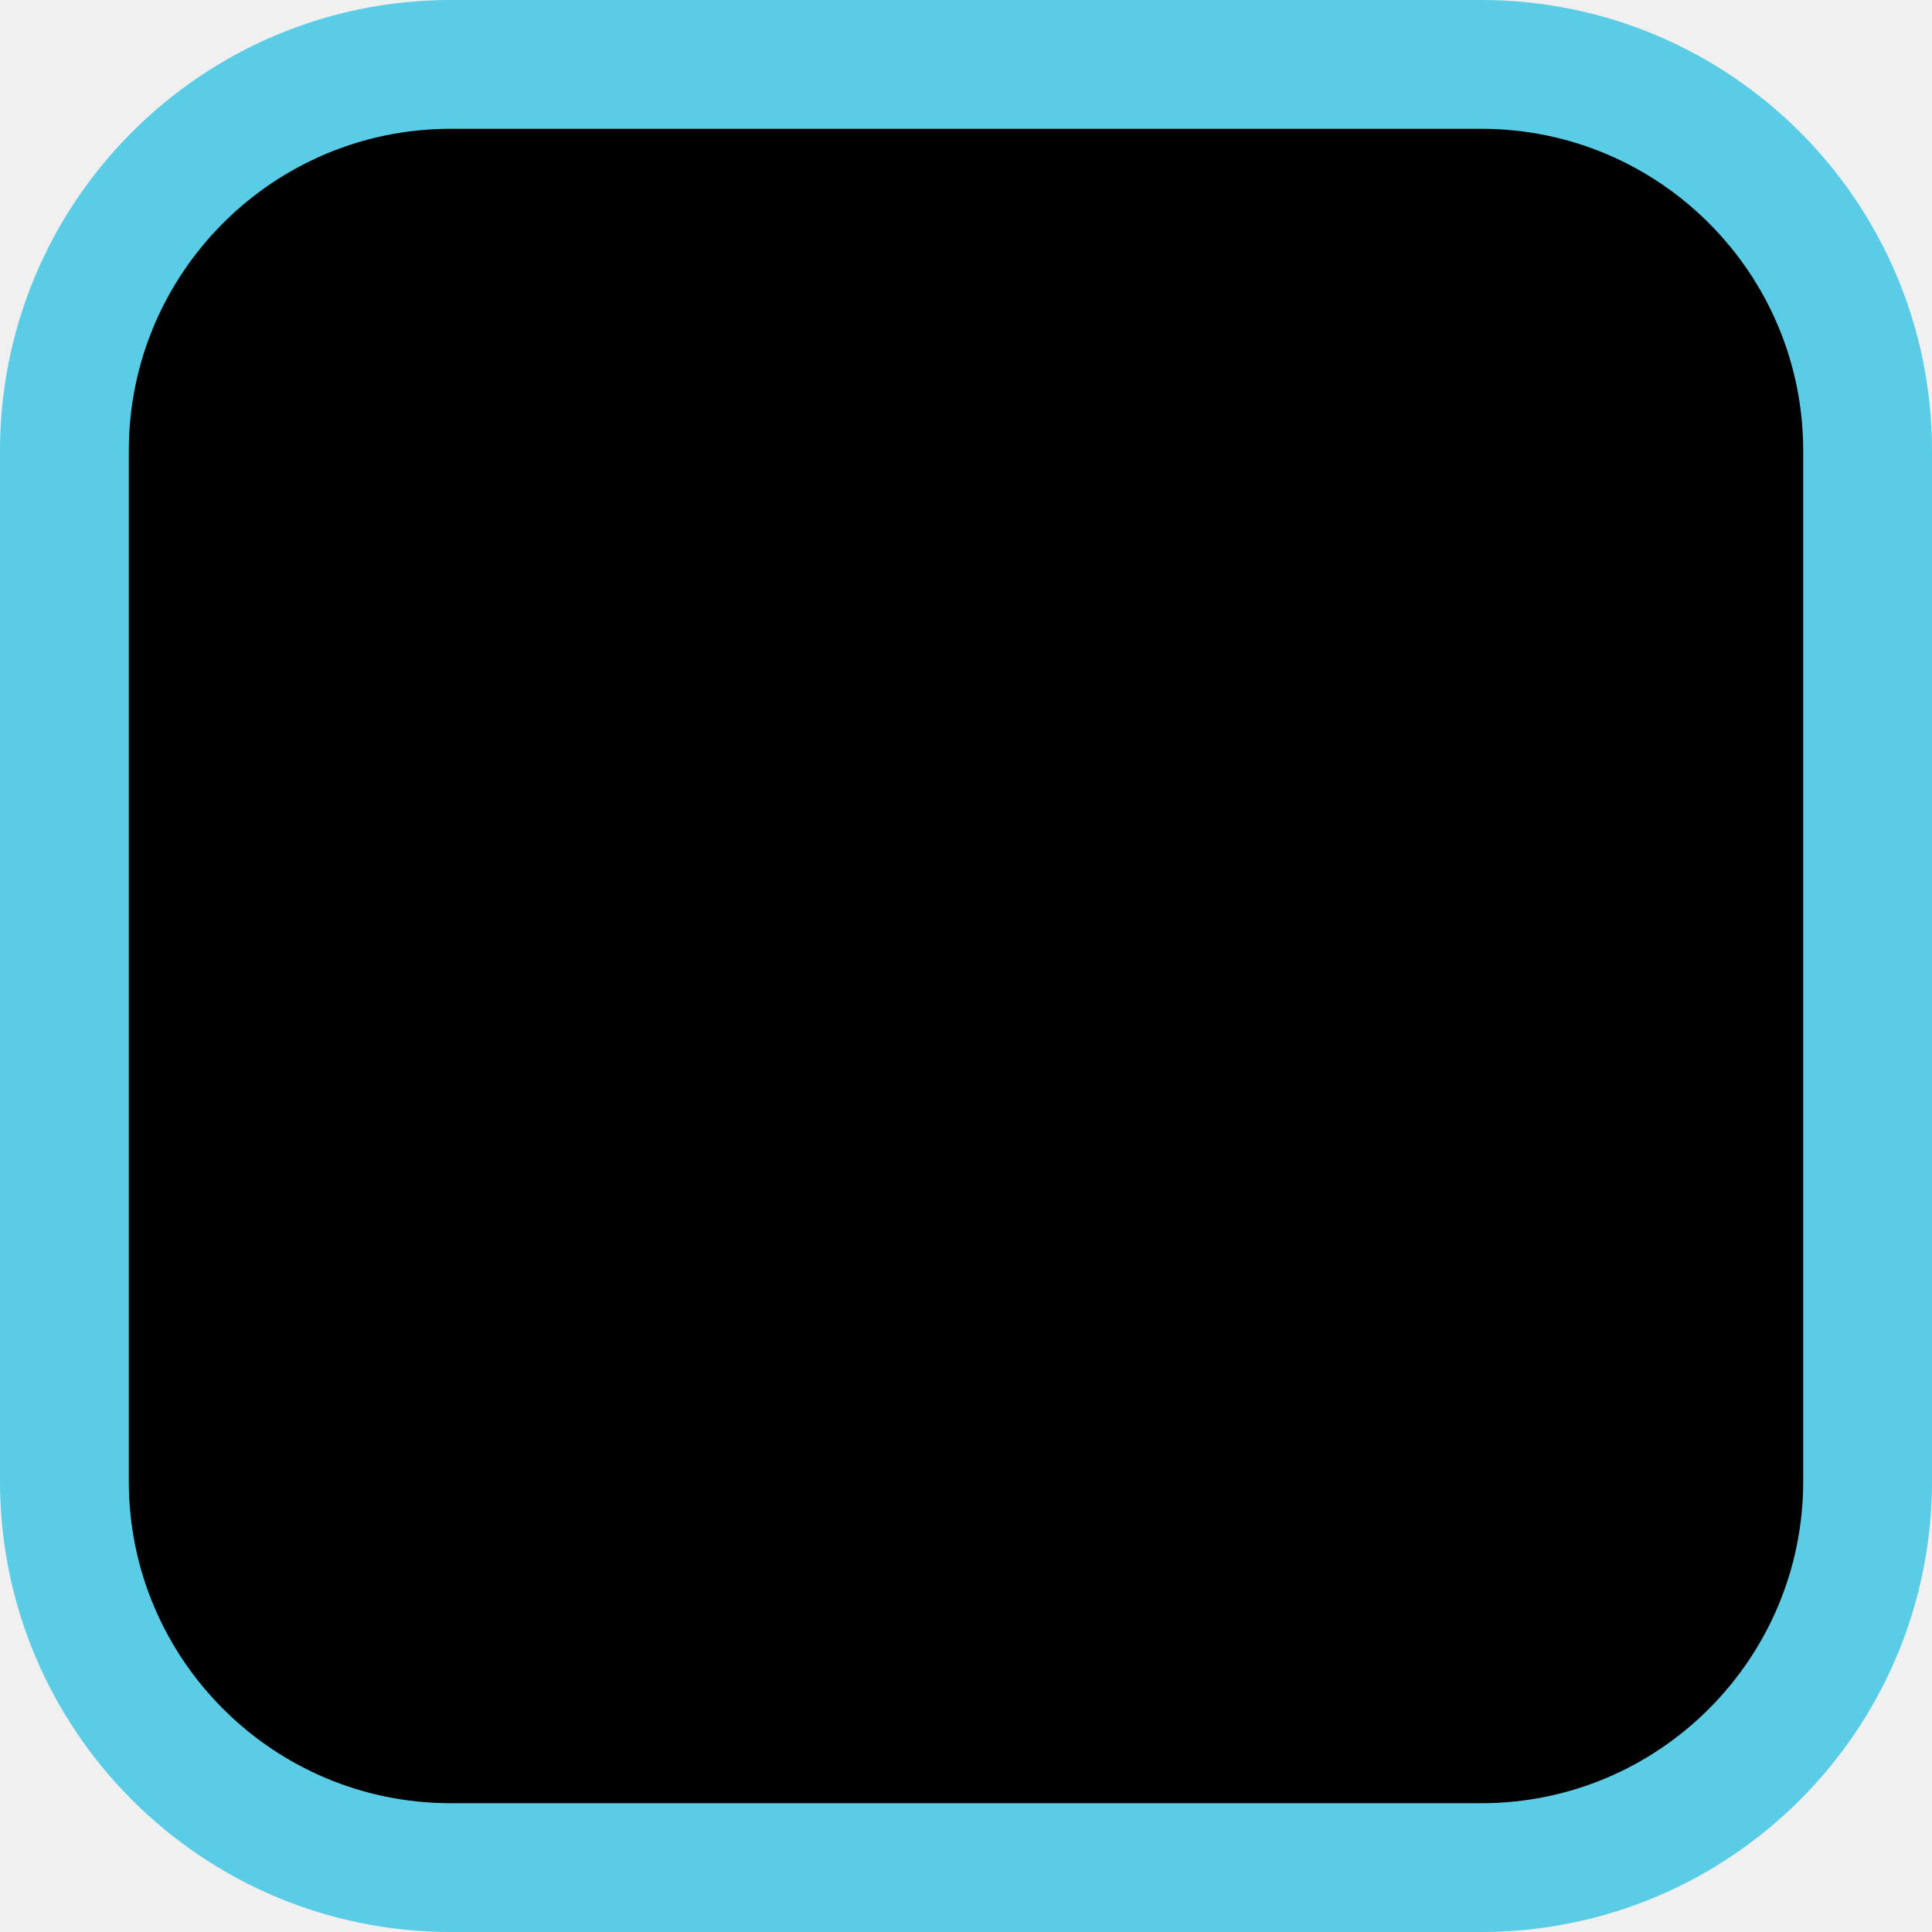
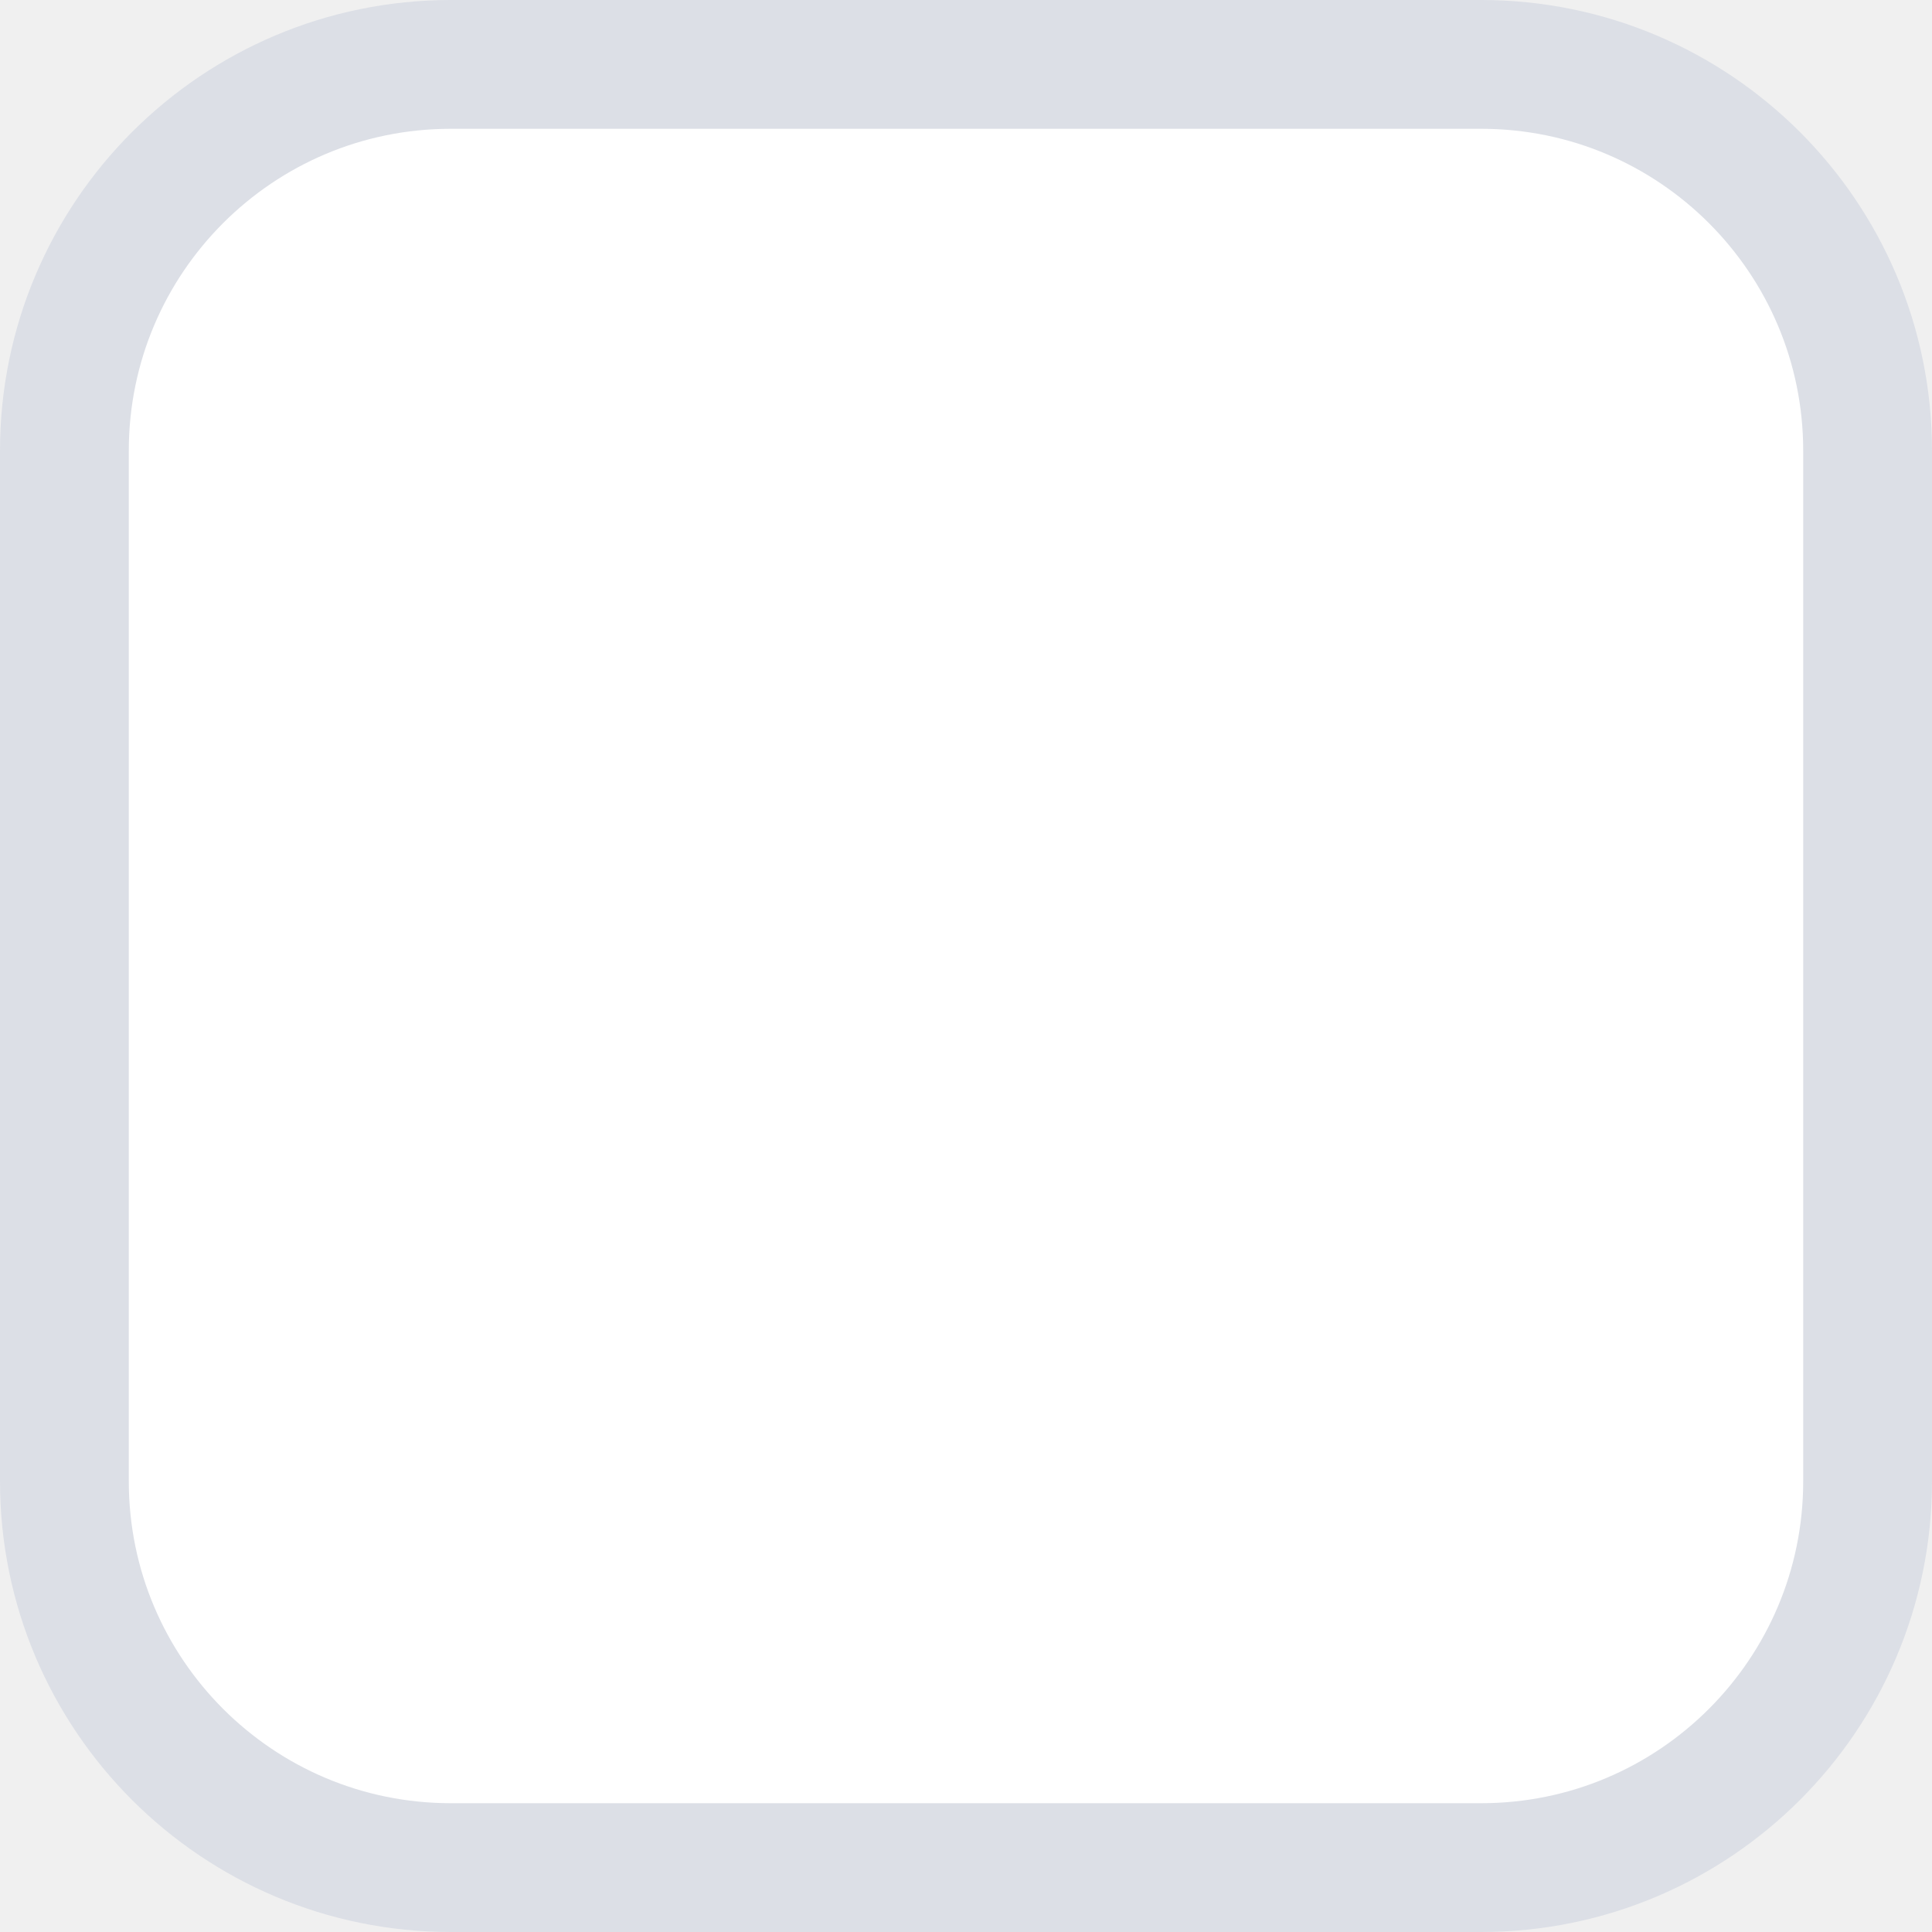
<svg xmlns="http://www.w3.org/2000/svg" width="15" height="15" viewBox="0 0 15 15">
-   <rect x="807.5" y="496.5" width="14" height="14" rx="3" transform="translate(-807 -496)" fill="#000" stroke="#5ACCE6" fill-rule="evenodd" />
+   <rect x="807.5" y="496.5" width="14" height="14" rx="3" transform="translate(-807 -496)" fill="#fff" stroke="#dcdfe6" fill-rule="evenodd" />
</svg>
